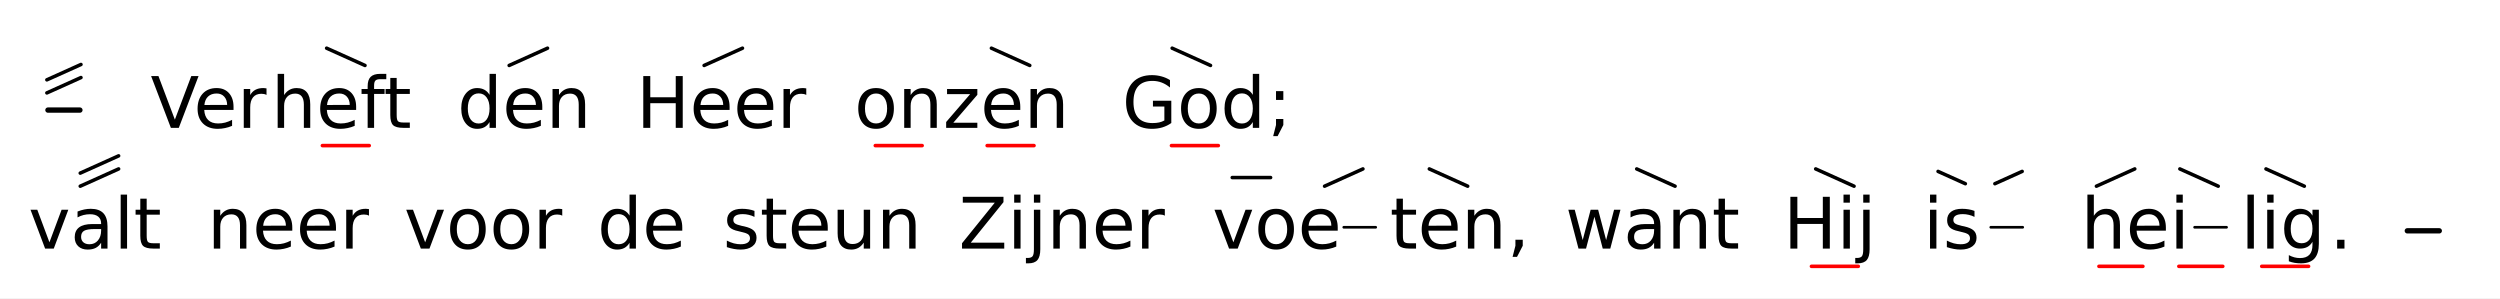
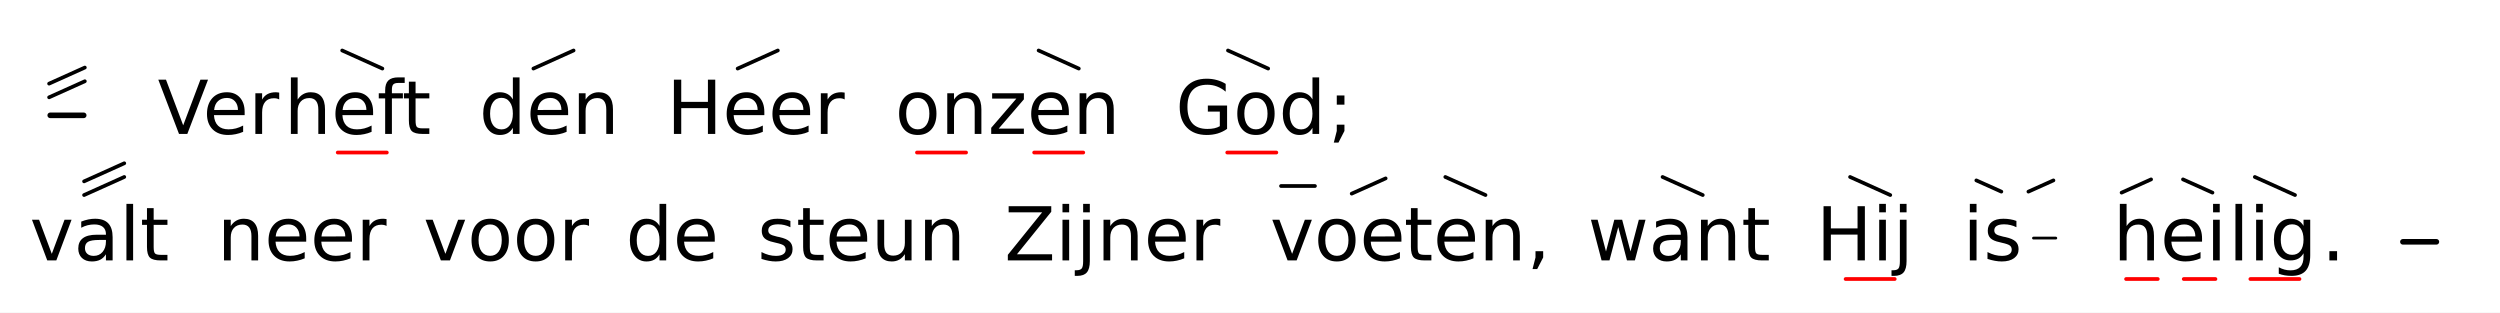
- <svg xmlns="http://www.w3.org/2000/svg" class="vsa-svg" width="704" height="84" viewBox="0 0 704 84">
+ <svg xmlns="http://www.w3.org/2000/svg" class="vsa-svg" width="672" height="84" viewBox="0 0 672 84">
  <rect width="100%" height="100%" fill="white" />
  <g class="vsa-score">
    <g class="vsa-line" data-vsa-line="1">
      <g class="vsa-unit vsa-pitch-marker" data-vsa-unit="1">
        <g class="vsa-pitch-marker-upper-glyph vsa-upper-glyphs">
          <line class="vsa-glyph vsa-upper-glyph vsa-glyph-rise" x1="13.20" y1="26.16" x2="22.80" y2="21.84" stroke="black" stroke-width="1.00" stroke-linecap="round" />
          <line class="vsa-glyph vsa-upper-glyph vsa-glyph-rise" x1="13.20" y1="22.48" x2="22.80" y2="18.16" stroke="black" stroke-width="1.00" stroke-linecap="round" />
        </g>
        <line class="vsa-pitch-marker-dash" x1="13.50" y1="31.00" x2="22.50" y2="31.00" stroke="black" stroke-width="1.50" stroke-linecap="round" />
      </g>
      <g class="vsa-unit vsa-unit-text" data-vsa-unit="3">
        <text class="vsa-text vsa-free-text" x="42.40" y="36.00" xml:space="preserve" font-family="DejaVu Sans" font-size="20.00">Ver</text>
      </g>
      <g class="vsa-unit vsa-unit-scope" data-vsa-unit="4">
        <text class="vsa-text vsa-sung-text" x="76.38" y="36.00" xml:space="preserve" font-family="DejaVu Sans" font-size="20.00">heft</text>
        <g class="vsa-glyph-group vsa-upper-glyphs">
          <line class="vsa-glyph vsa-upper-glyph vsa-glyph-fall" x1="91.98" y1="13.57" x2="102.78" y2="18.43" stroke="black" stroke-width="1.00" stroke-linecap="round" />
        </g>
        <g class="vsa-glyph-group vsa-lower-glyphs">
          <line class="vsa-glyph vsa-lower-glyph vsa-glyph-length" x1="90.78" y1="41.00" x2="103.98" y2="41.00" stroke="red" stroke-width="1.00" stroke-linecap="round" />
        </g>
      </g>
      <g class="vsa-unit vsa-unit-scope" data-vsa-unit="6">
        <text class="vsa-text vsa-sung-text" x="128.78" y="36.00" xml:space="preserve" font-family="DejaVu Sans" font-size="20.00">den</text>
        <g class="vsa-glyph-group vsa-upper-glyphs">
          <line class="vsa-glyph vsa-upper-glyph vsa-glyph-rise" x1="143.38" y1="18.43" x2="154.18" y2="13.57" stroke="black" stroke-width="1.00" stroke-linecap="round" />
        </g>
        <g class="vsa-glyph-group vsa-lower-glyphs">
</g>
      </g>
      <g class="vsa-unit vsa-unit-scope" data-vsa-unit="8">
        <text class="vsa-text vsa-sung-text" x="179.18" y="36.00" xml:space="preserve" font-family="DejaVu Sans" font-size="20.00">Heer</text>
        <g class="vsa-glyph-group vsa-upper-glyphs">
          <line class="vsa-glyph vsa-upper-glyph vsa-glyph-rise" x1="198.28" y1="18.43" x2="209.08" y2="13.57" stroke="black" stroke-width="1.00" stroke-linecap="round" />
        </g>
        <g class="vsa-glyph-group vsa-lower-glyphs">
</g>
      </g>
      <g class="vsa-unit vsa-unit-scope" data-vsa-unit="10">
        <text class="vsa-text vsa-sung-text" x="240.58" y="36.00" xml:space="preserve" font-family="DejaVu Sans" font-size="20.00">on</text>
        <g class="vsa-glyph-group vsa-upper-glyphs">
</g>
        <g class="vsa-glyph-group vsa-lower-glyphs">
          <line class="vsa-glyph vsa-lower-glyph vsa-glyph-length" x1="246.48" y1="41.00" x2="259.68" y2="41.00" stroke="red" stroke-width="1.00" stroke-linecap="round" />
        </g>
      </g>
      <g class="vsa-unit vsa-unit-scope" data-vsa-unit="11">
        <text class="vsa-text vsa-sung-text" x="265.58" y="36.00" xml:space="preserve" font-family="DejaVu Sans" font-size="20.00">zen</text>
        <g class="vsa-glyph-group vsa-upper-glyphs">
          <line class="vsa-glyph vsa-upper-glyph vsa-glyph-fall" x1="279.18" y1="13.57" x2="289.98" y2="18.43" stroke="black" stroke-width="1.00" stroke-linecap="round" />
        </g>
        <g class="vsa-glyph-group vsa-lower-glyphs">
          <line class="vsa-glyph vsa-lower-glyph vsa-glyph-length" x1="277.98" y1="41.00" x2="291.18" y2="41.00" stroke="red" stroke-width="1.00" stroke-linecap="round" />
        </g>
      </g>
      <g class="vsa-unit vsa-unit-scope" data-vsa-unit="13">
        <text class="vsa-text vsa-sung-text" x="315.98" y="36.00" xml:space="preserve" font-family="DejaVu Sans" font-size="20.00">God</text>
        <g class="vsa-glyph-group vsa-upper-glyphs">
          <line class="vsa-glyph vsa-upper-glyph vsa-glyph-fall" x1="330.08" y1="13.57" x2="340.88" y2="18.43" stroke="black" stroke-width="1.00" stroke-linecap="round" />
        </g>
        <g class="vsa-glyph-group vsa-lower-glyphs">
          <line class="vsa-glyph vsa-lower-glyph vsa-glyph-length" x1="329.88" y1="41.00" x2="343.08" y2="41.00" stroke="red" stroke-width="1.00" stroke-linecap="round" />
        </g>
      </g>
      <g class="vsa-unit vsa-unit-text" data-vsa-unit="14">
        <text class="vsa-text vsa-free-text" x="356.98" y="36.00" xml:space="preserve" font-family="DejaVu Sans" font-size="20.00">;</text>
      </g>
    </g>
    <g class="vsa-line" data-vsa-line="2">
      <g class="vsa-unit vsa-unit-scope" data-vsa-unit="1">
        <text class="vsa-text vsa-sung-text" x="8.00" y="70.00" xml:space="preserve" font-family="DejaVu Sans" font-size="20.00">valt</text>
        <g class="vsa-glyph-group vsa-upper-glyphs">
          <line class="vsa-glyph vsa-upper-glyph vsa-glyph-rise" x1="22.60" y1="52.43" x2="33.40" y2="47.57" stroke="black" stroke-width="1.00" stroke-linecap="round" />
          <line class="vsa-glyph vsa-upper-glyph vsa-glyph-rise" x1="22.60" y1="48.75" x2="33.40" y2="43.89" stroke="black" stroke-width="1.00" stroke-linecap="round" />
        </g>
        <g class="vsa-glyph-group vsa-lower-glyphs">
</g>
      </g>
      <g class="vsa-unit vsa-unit-text" data-vsa-unit="3">
        <text class="vsa-text vsa-free-text" x="58.40" y="70.00" xml:space="preserve" font-family="DejaVu Sans" font-size="20.00">neer</text>
      </g>
      <g class="vsa-unit vsa-unit-text" data-vsa-unit="5">
        <text class="vsa-text vsa-free-text" x="113.80" y="70.00" xml:space="preserve" font-family="DejaVu Sans" font-size="20.00">voor</text>
      </g>
      <g class="vsa-unit vsa-unit-text" data-vsa-unit="7">
        <text class="vsa-text vsa-free-text" x="168.20" y="70.00" xml:space="preserve" font-family="DejaVu Sans" font-size="20.00">de</text>
      </g>
      <g class="vsa-unit vsa-unit-text" data-vsa-unit="9">
        <text class="vsa-text vsa-free-text" x="203.60" y="70.00" xml:space="preserve" font-family="DejaVu Sans" font-size="20.00">steun</text>
      </g>
      <g class="vsa-unit vsa-unit-text" data-vsa-unit="11">
        <text class="vsa-text vsa-free-text" x="270.00" y="70.00" xml:space="preserve" font-family="DejaVu Sans" font-size="20.00">Zijner</text>
      </g>
      <g class="vsa-unit vsa-unit-scope" data-vsa-unit="13">
        <text class="vsa-text vsa-sung-text" x="341.40" y="70.00" xml:space="preserve" font-family="DejaVu Sans" font-size="20.00">voe</text>
-         <line class="vsa-filler-line" x1="378.40" y1="64.00" x2="387.40" y2="64.00" stroke="black" stroke-width="0.75" stroke-linecap="round" />
        <g class="vsa-glyph-group vsa-upper-glyphs">
-           <line class="vsa-glyph vsa-upper-glyph vsa-glyph-flat" x1="347.00" y1="50.00" x2="357.80" y2="50.00" stroke="black" stroke-width="1.00" stroke-linecap="round" />
-           <line class="vsa-glyph vsa-upper-glyph vsa-glyph-rise" x1="373.00" y1="52.43" x2="383.80" y2="47.57" stroke="black" stroke-width="1.00" stroke-linecap="round" />
+           <line class="vsa-glyph vsa-upper-glyph vsa-glyph-flat" x1="344.34" y1="50.00" x2="353.46" y2="50.00" stroke="black" stroke-width="1.00" stroke-linecap="round" />
+           <line class="vsa-glyph vsa-upper-glyph vsa-glyph-rise" x1="363.34" y1="52.05" x2="372.46" y2="47.95" stroke="black" stroke-width="1.00" stroke-linecap="round" />
        </g>
        <g class="vsa-glyph-group vsa-lower-glyphs">
</g>
      </g>
      <g class="vsa-unit vsa-unit-scope" data-vsa-unit="14">
-         <text class="vsa-text vsa-sung-text" x="391.40" y="70.00" xml:space="preserve" font-family="DejaVu Sans" font-size="20.00">ten</text>
+         <text class="vsa-text vsa-sung-text" x="377.40" y="70.00" xml:space="preserve" font-family="DejaVu Sans" font-size="20.00">ten</text>
        <g class="vsa-glyph-group vsa-upper-glyphs">
-           <line class="vsa-glyph vsa-upper-glyph vsa-glyph-fall" x1="402.50" y1="47.57" x2="413.30" y2="52.43" stroke="black" stroke-width="1.00" stroke-linecap="round" />
+           <line class="vsa-glyph vsa-upper-glyph vsa-glyph-fall" x1="388.50" y1="47.57" x2="399.30" y2="52.43" stroke="black" stroke-width="1.00" stroke-linecap="round" />
        </g>
        <g class="vsa-glyph-group vsa-lower-glyphs">
</g>
      </g>
      <g class="vsa-unit vsa-unit-text" data-vsa-unit="15">
-         <text class="vsa-text vsa-free-text" x="424.40" y="70.00" xml:space="preserve" font-family="DejaVu Sans" font-size="20.00">,</text>
+         <text class="vsa-text vsa-free-text" x="410.40" y="70.00" xml:space="preserve" font-family="DejaVu Sans" font-size="20.00">,</text>
      </g>
      <g class="vsa-unit vsa-unit-scope" data-vsa-unit="17">
-         <text class="vsa-text vsa-sung-text" x="440.80" y="70.00" xml:space="preserve" font-family="DejaVu Sans" font-size="20.00">want</text>
+         <text class="vsa-text vsa-sung-text" x="426.80" y="70.00" xml:space="preserve" font-family="DejaVu Sans" font-size="20.00">want</text>
        <g class="vsa-glyph-group vsa-upper-glyphs">
-           <line class="vsa-glyph vsa-upper-glyph vsa-glyph-fall" x1="460.90" y1="47.57" x2="471.70" y2="52.43" stroke="black" stroke-width="1.00" stroke-linecap="round" />
+           <line class="vsa-glyph vsa-upper-glyph vsa-glyph-fall" x1="446.90" y1="47.57" x2="457.70" y2="52.43" stroke="black" stroke-width="1.00" stroke-linecap="round" />
        </g>
        <g class="vsa-glyph-group vsa-lower-glyphs">
</g>
      </g>
      <g class="vsa-unit vsa-unit-scope" data-vsa-unit="19">
-         <text class="vsa-text vsa-sung-text" x="502.20" y="70.00" xml:space="preserve" font-family="DejaVu Sans" font-size="20.00">Hij</text>
+         <text class="vsa-text vsa-sung-text" x="488.20" y="70.00" xml:space="preserve" font-family="DejaVu Sans" font-size="20.00">Hij</text>
        <g class="vsa-glyph-group vsa-upper-glyphs">
-           <line class="vsa-glyph vsa-upper-glyph vsa-glyph-fall" x1="511.30" y1="47.57" x2="522.10" y2="52.43" stroke="black" stroke-width="1.00" stroke-linecap="round" />
+           <line class="vsa-glyph vsa-upper-glyph vsa-glyph-fall" x1="497.30" y1="47.57" x2="508.10" y2="52.43" stroke="black" stroke-width="1.00" stroke-linecap="round" />
        </g>
        <g class="vsa-glyph-group vsa-lower-glyphs">
-           <line class="vsa-glyph vsa-lower-glyph vsa-glyph-length" x1="510.10" y1="75.00" x2="523.30" y2="75.00" stroke="red" stroke-width="1.00" stroke-linecap="round" />
+           <line class="vsa-glyph vsa-lower-glyph vsa-glyph-length" x1="496.10" y1="75.00" x2="509.30" y2="75.00" stroke="red" stroke-width="1.00" stroke-linecap="round" />
        </g>
      </g>
      <g class="vsa-unit vsa-unit-scope" data-vsa-unit="21">
-         <text class="vsa-text vsa-sung-text" x="541.60" y="70.00" xml:space="preserve" font-family="DejaVu Sans" font-size="20.00">is</text>
-         <line class="vsa-filler-line" x1="560.60" y1="64.00" x2="569.60" y2="64.00" stroke="black" stroke-width="0.75" stroke-linecap="round" />
+         <text class="vsa-text vsa-sung-text" x="527.60" y="70.00" xml:space="preserve" font-family="DejaVu Sans" font-size="20.00">is</text>
+         <line class="vsa-filler-line" x1="546.60" y1="64.00" x2="552.60" y2="64.00" stroke="black" stroke-width="0.75" stroke-linecap="round" />
        <g class="vsa-glyph-group vsa-upper-glyphs">
-           <line class="vsa-glyph vsa-upper-glyph vsa-glyph-fall" x1="545.76" y1="48.27" x2="553.44" y2="51.73" stroke="black" stroke-width="1.00" stroke-linecap="round" />
-           <line class="vsa-glyph vsa-upper-glyph vsa-glyph-rise" x1="561.76" y1="51.73" x2="569.44" y2="48.27" stroke="black" stroke-width="1.00" stroke-linecap="round" />
+           <line class="vsa-glyph vsa-upper-glyph vsa-glyph-fall" x1="531.24" y1="48.49" x2="537.96" y2="51.51" stroke="black" stroke-width="1.00" stroke-linecap="round" />
+           <line class="vsa-glyph vsa-upper-glyph vsa-glyph-rise" x1="545.24" y1="51.51" x2="551.96" y2="48.49" stroke="black" stroke-width="1.00" stroke-linecap="round" />
        </g>
        <g class="vsa-glyph-group vsa-lower-glyphs">
</g>
      </g>
      <g class="vsa-unit vsa-unit-scope" data-vsa-unit="23">
-         <text class="vsa-text vsa-sung-text" x="586.00" y="70.00" xml:space="preserve" font-family="DejaVu Sans" font-size="20.00">hei</text>
-         <line class="vsa-filler-line" x1="618.00" y1="64.00" x2="627.00" y2="64.00" stroke="black" stroke-width="0.75" stroke-linecap="round" />
+         <text class="vsa-text vsa-sung-text" x="568.00" y="70.00" xml:space="preserve" font-family="DejaVu Sans" font-size="20.00">hei</text>
        <g class="vsa-glyph-group vsa-upper-glyphs">
-           <line class="vsa-glyph vsa-upper-glyph vsa-glyph-rise" x1="590.35" y1="52.43" x2="601.15" y2="47.57" stroke="black" stroke-width="1.00" stroke-linecap="round" />
-           <line class="vsa-glyph vsa-upper-glyph vsa-glyph-fall" x1="613.85" y1="47.57" x2="624.65" y2="52.43" stroke="black" stroke-width="1.00" stroke-linecap="round" />
+           <line class="vsa-glyph vsa-upper-glyph vsa-glyph-rise" x1="570.29" y1="51.78" x2="578.21" y2="48.22" stroke="black" stroke-width="1.00" stroke-linecap="round" />
+           <line class="vsa-glyph vsa-upper-glyph vsa-glyph-fall" x1="586.79" y1="48.22" x2="594.71" y2="51.78" stroke="black" stroke-width="1.00" stroke-linecap="round" />
        </g>
        <g class="vsa-glyph-group vsa-lower-glyphs">
-           <line class="vsa-glyph vsa-lower-glyph vsa-glyph-length" x1="591.06" y1="75.00" x2="603.44" y2="75.00" stroke="red" stroke-width="1.00" stroke-linecap="round" />
-           <line class="vsa-glyph vsa-lower-glyph vsa-glyph-length" x1="613.56" y1="75.00" x2="625.94" y2="75.00" stroke="red" stroke-width="1.00" stroke-linecap="round" />
+           <line class="vsa-glyph vsa-lower-glyph vsa-glyph-length" x1="571.49" y1="75.00" x2="580.01" y2="75.00" stroke="red" stroke-width="1.00" stroke-linecap="round" />
+           <line class="vsa-glyph vsa-lower-glyph vsa-glyph-length" x1="586.99" y1="75.00" x2="595.51" y2="75.00" stroke="red" stroke-width="1.00" stroke-linecap="round" />
        </g>
      </g>
      <g class="vsa-unit vsa-unit-scope" data-vsa-unit="24">
-         <text class="vsa-text vsa-sung-text" x="631.00" y="70.00" xml:space="preserve" font-family="DejaVu Sans" font-size="20.00">lig</text>
+         <text class="vsa-text vsa-sung-text" x="599.00" y="70.00" xml:space="preserve" font-family="DejaVu Sans" font-size="20.00">lig</text>
        <g class="vsa-glyph-group vsa-upper-glyphs">
-           <line class="vsa-glyph vsa-upper-glyph vsa-glyph-fall" x1="638.10" y1="47.57" x2="648.90" y2="52.43" stroke="black" stroke-width="1.00" stroke-linecap="round" />
+           <line class="vsa-glyph vsa-upper-glyph vsa-glyph-fall" x1="606.10" y1="47.57" x2="616.90" y2="52.43" stroke="black" stroke-width="1.00" stroke-linecap="round" />
        </g>
        <g class="vsa-glyph-group vsa-lower-glyphs">
-           <line class="vsa-glyph vsa-lower-glyph vsa-glyph-length" x1="636.90" y1="75.00" x2="650.10" y2="75.00" stroke="red" stroke-width="1.00" stroke-linecap="round" />
+           <line class="vsa-glyph vsa-lower-glyph vsa-glyph-length" x1="604.90" y1="75.00" x2="618.10" y2="75.00" stroke="red" stroke-width="1.00" stroke-linecap="round" />
        </g>
      </g>
      <g class="vsa-unit vsa-unit-text" data-vsa-unit="25">
-         <text class="vsa-text vsa-free-text" x="656.00" y="70.00" xml:space="preserve" font-family="DejaVu Sans" font-size="20.00">.</text>
+         <text class="vsa-text vsa-free-text" x="624.00" y="70.00" xml:space="preserve" font-family="DejaVu Sans" font-size="20.00">.</text>
      </g>
      <g class="vsa-unit vsa-pitch-marker" data-vsa-unit="27">
-         <line class="vsa-pitch-marker-dash" x1="677.90" y1="65.00" x2="686.90" y2="65.00" stroke="black" stroke-width="1.50" stroke-linecap="round" />
+         <line class="vsa-pitch-marker-dash" x1="645.90" y1="65.00" x2="654.90" y2="65.00" stroke="black" stroke-width="1.50" stroke-linecap="round" />
      </g>
    </g>
  </g>
</svg>
